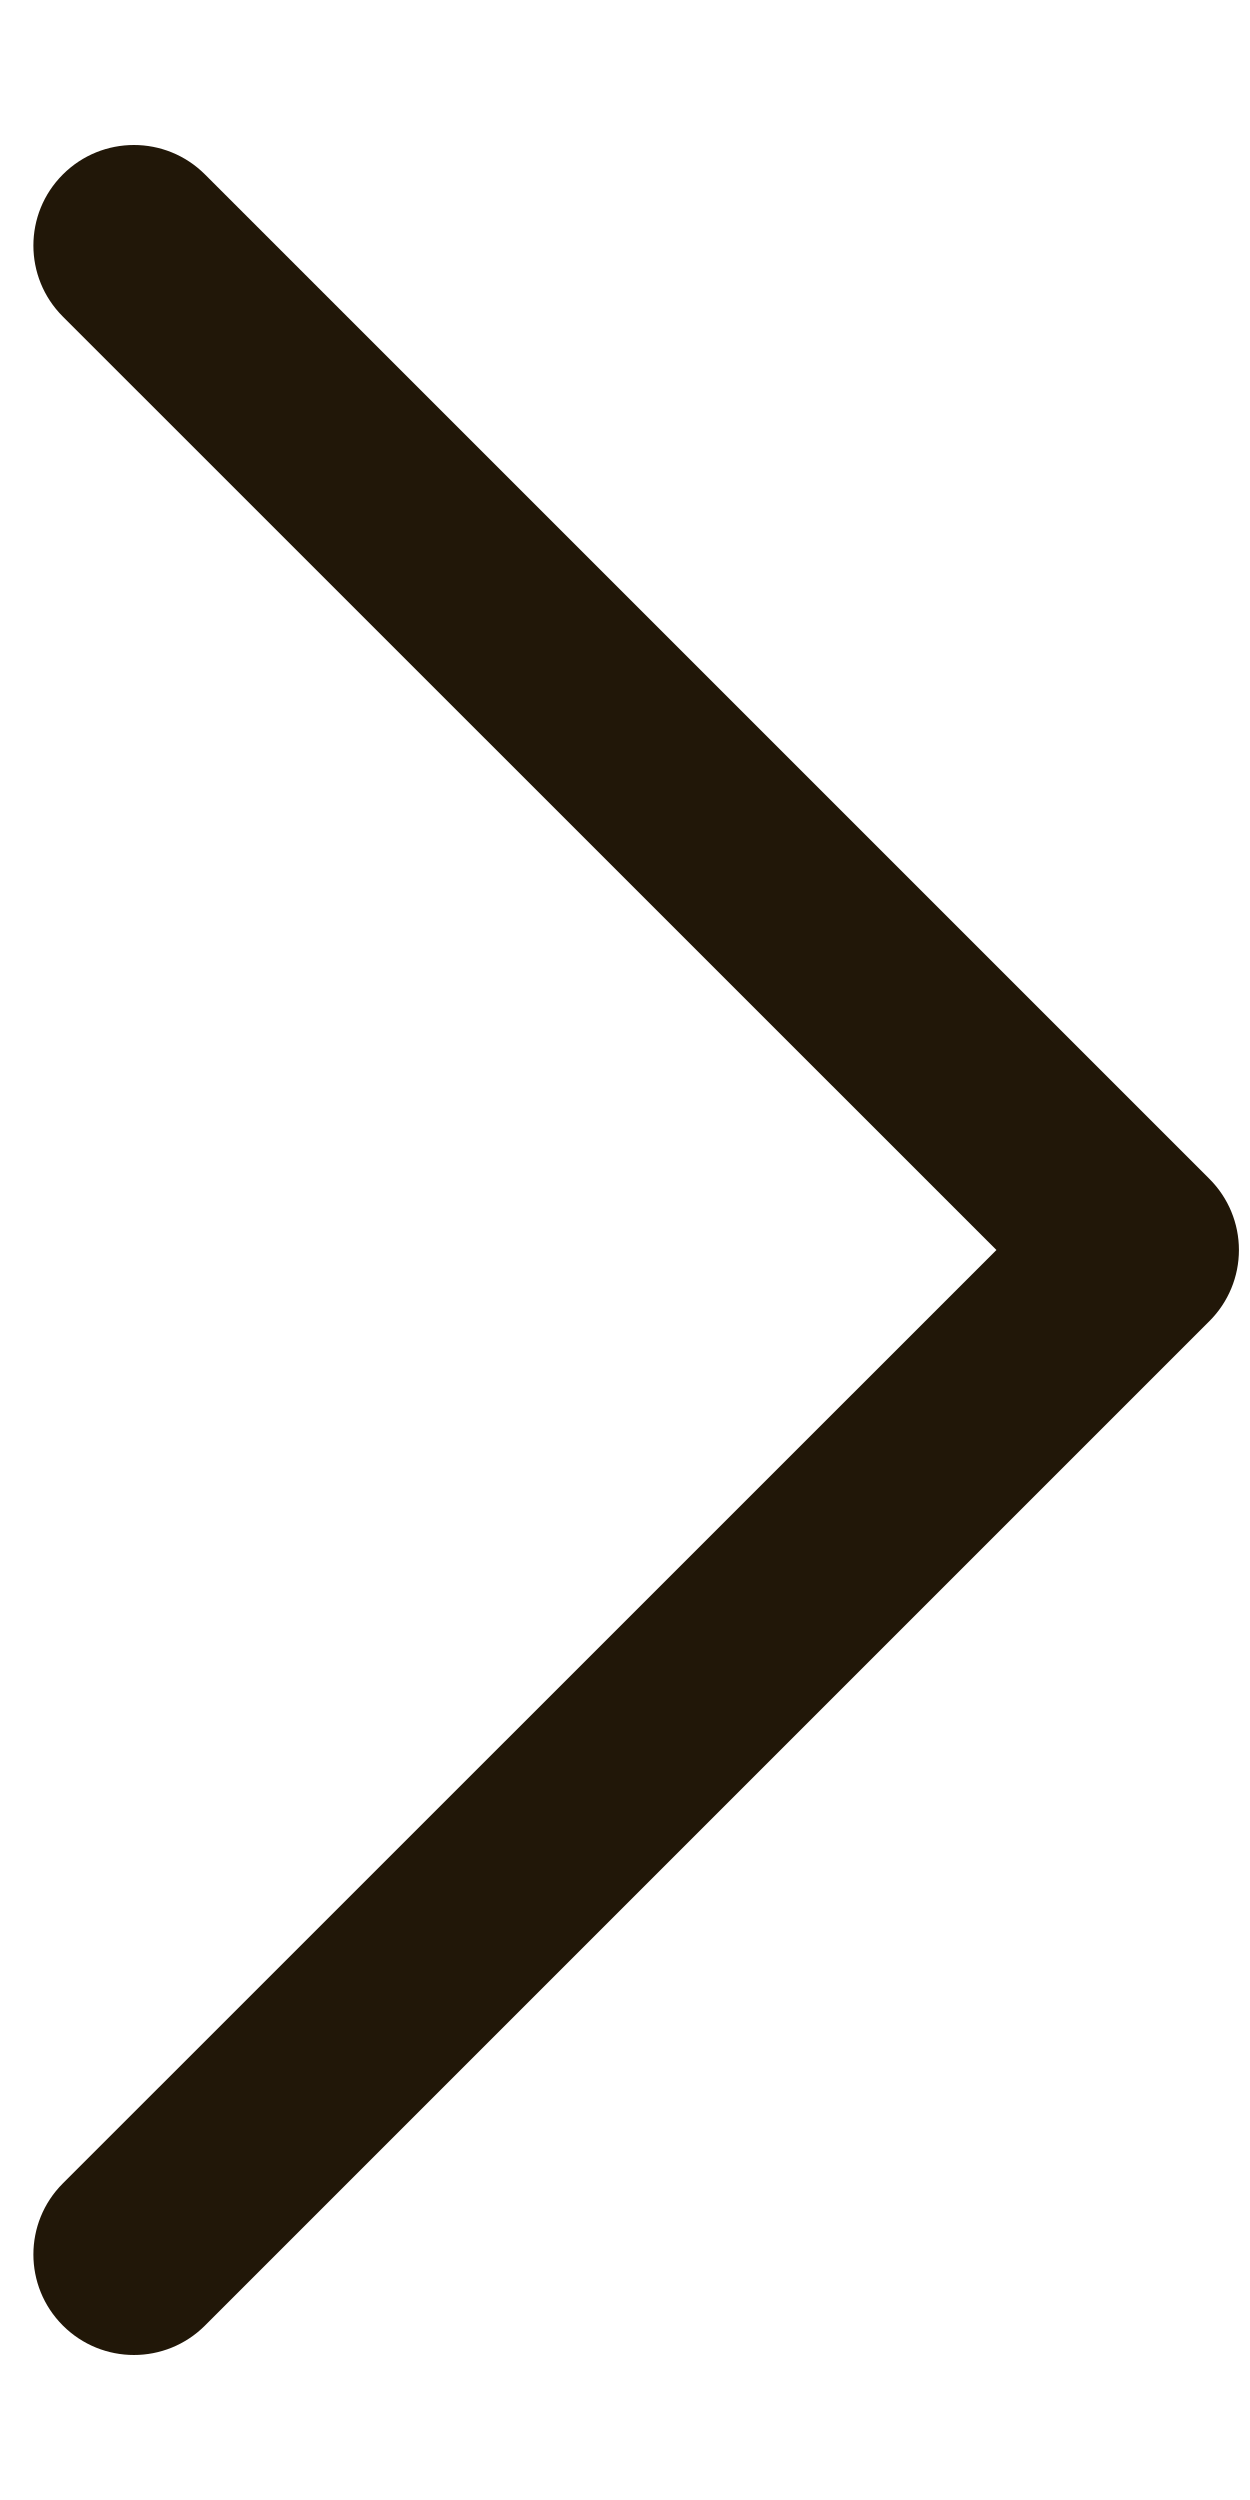
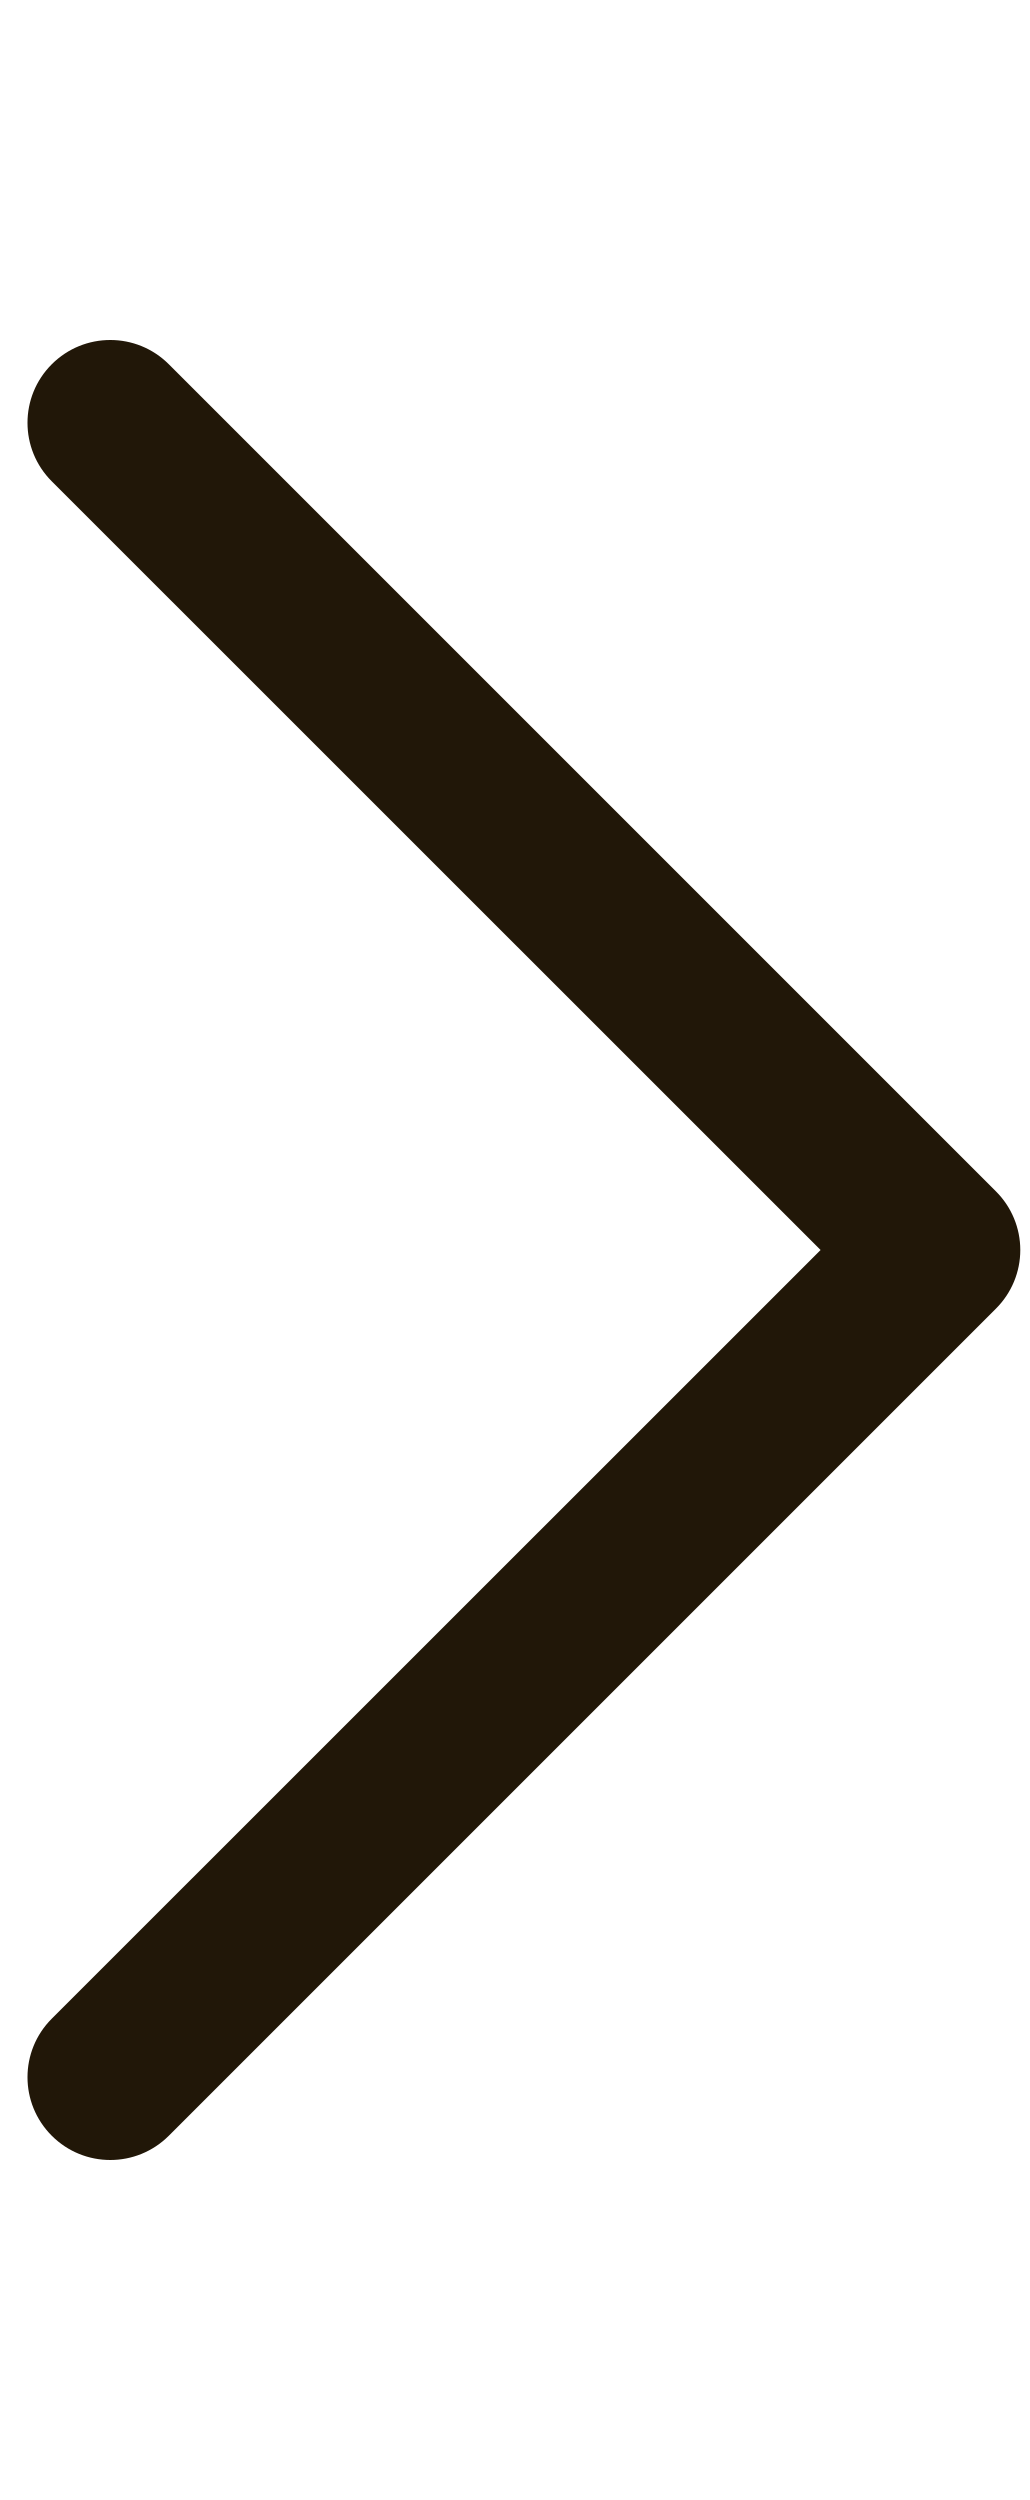
- <svg xmlns="http://www.w3.org/2000/svg" width="7" height="14" viewBox="0 0 7 14" fill="none">
+ <svg xmlns="http://www.w3.org/2000/svg" width="7" height="17" viewBox="0 0 7 14" fill="none">
  <path fill-rule="evenodd" clip-rule="evenodd" d="M6.773 7.398L1.148 13.023C0.928 13.243 0.572 13.243 0.352 13.023C0.132 12.803 0.132 12.447 0.352 12.227L5.58 7L0.352 1.773C0.132 1.553 0.132 1.197 0.352 0.977C0.572 0.757 0.928 0.757 1.148 0.977L6.773 6.602C6.879 6.708 6.938 6.851 6.938 7C6.938 7.149 6.879 7.292 6.773 7.398Z" fill="#211708" />
</svg>
